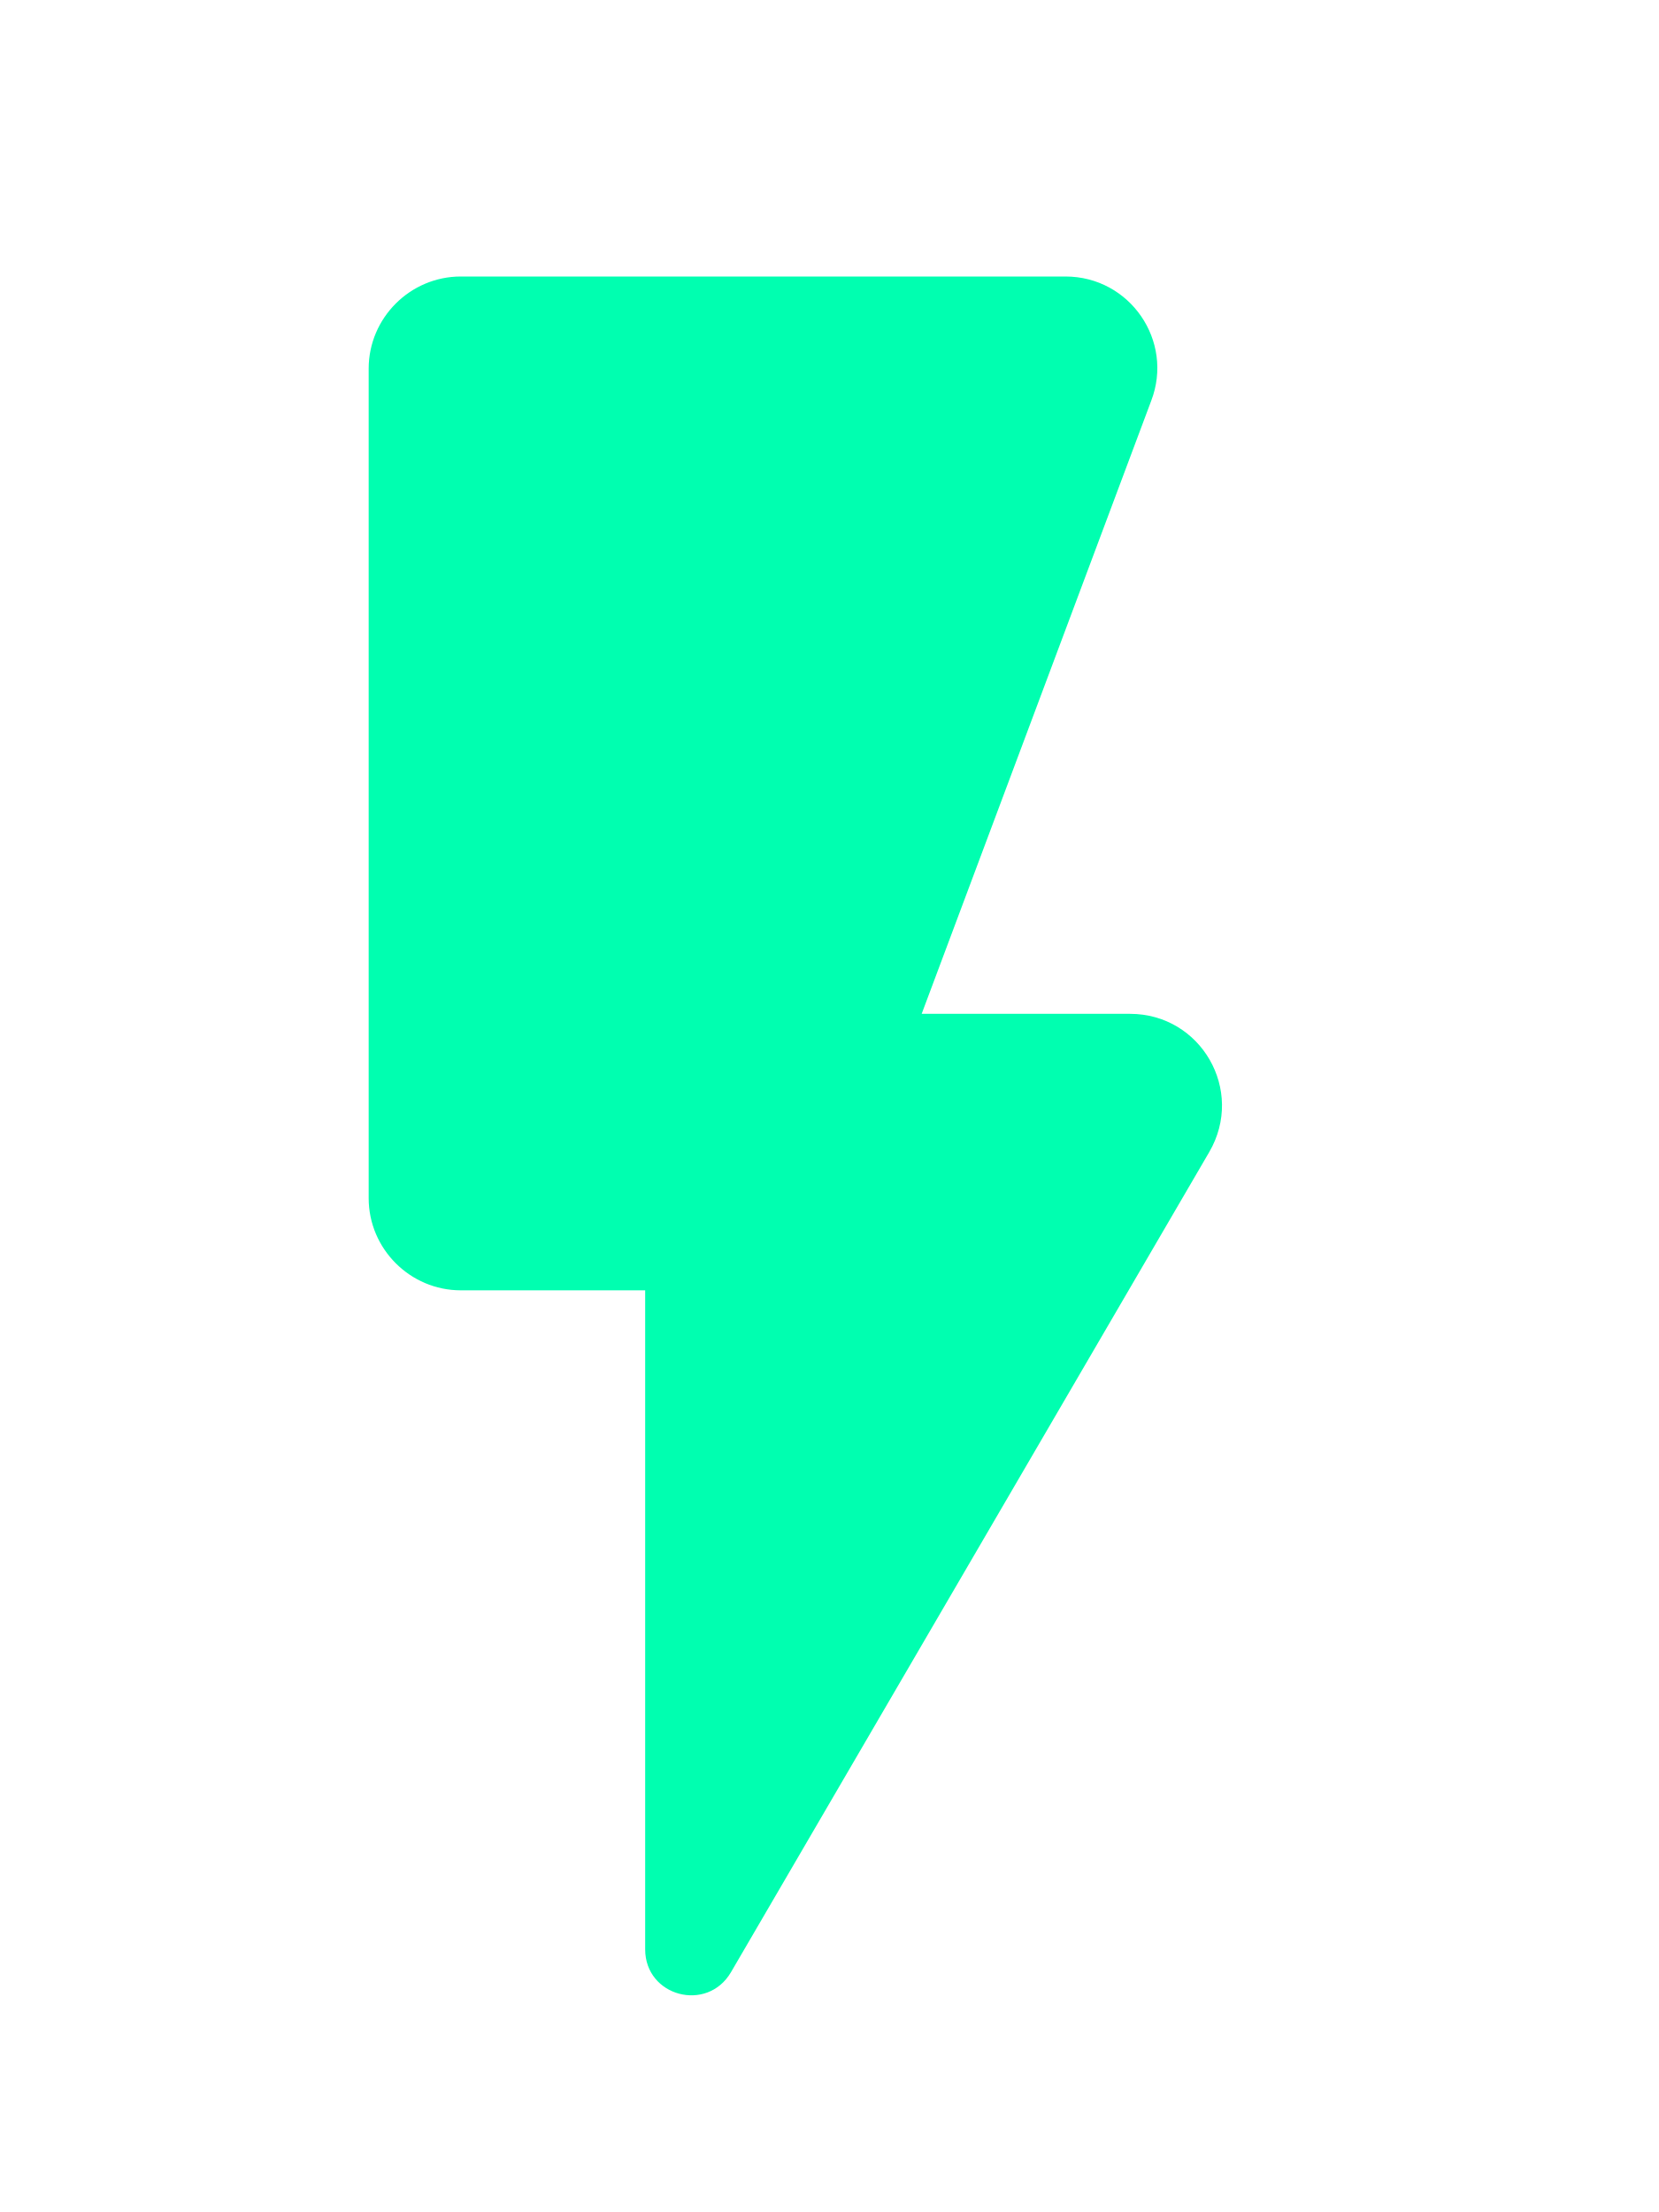
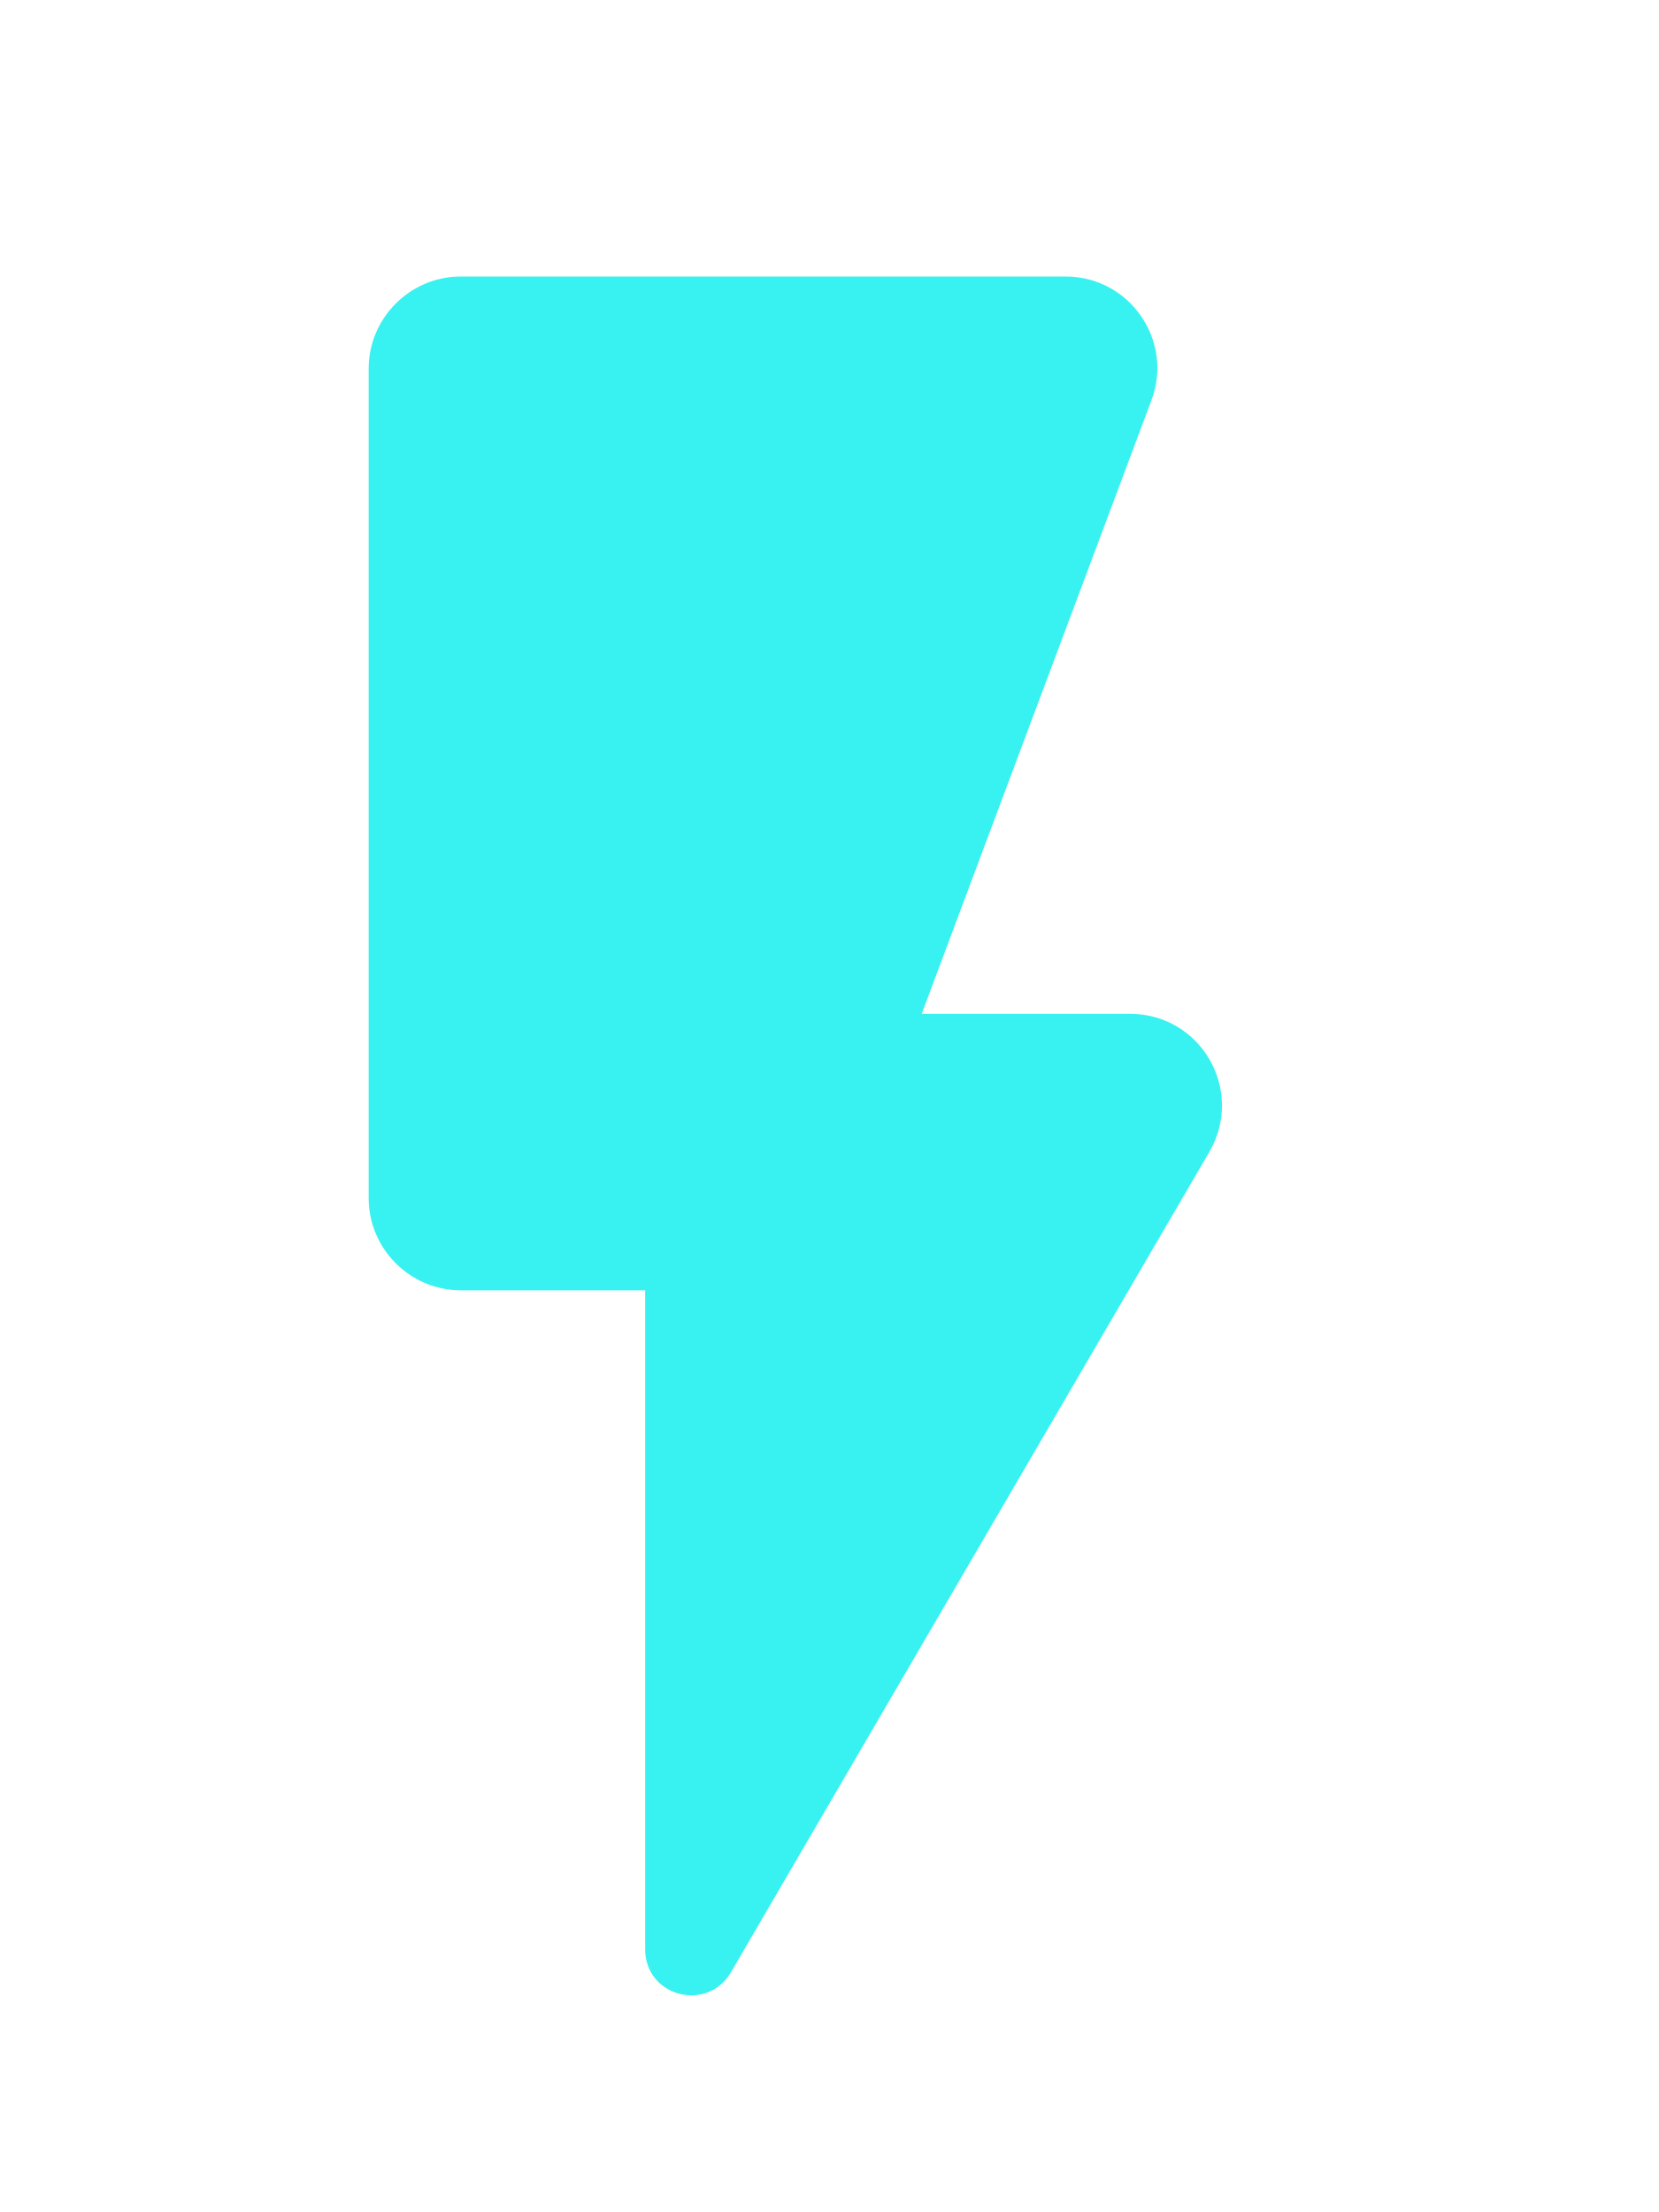
<svg xmlns="http://www.w3.org/2000/svg" width="18" height="24" viewBox="3 0 18 24" fill="none">
-   <path d="M7 4V13C7 13.55 7.45 14 8 14H10V21.15C10 21.66 10.67 21.84 10.93 21.4L16.12 12.5C16.51 11.83 16.03 11 15.26 11H13L15.49 4.35C15.74 3.7 15.26 3 14.56 3H8C7.45 3 7 3.45 7 4Z" fill="#00FFB0" />
+   <path d="M7 4V13C7 13.55 7.45 14 8 14H10V21.15C10 21.66 10.67 21.84 10.93 21.4L16.12 12.5C16.51 11.83 16.03 11 15.26 11H13L15.49 4.35C15.74 3.7 15.26 3 14.56 3H8C7.45 3 7 3.45 7 4Z" fill="#37f2f0" />
</svg>
